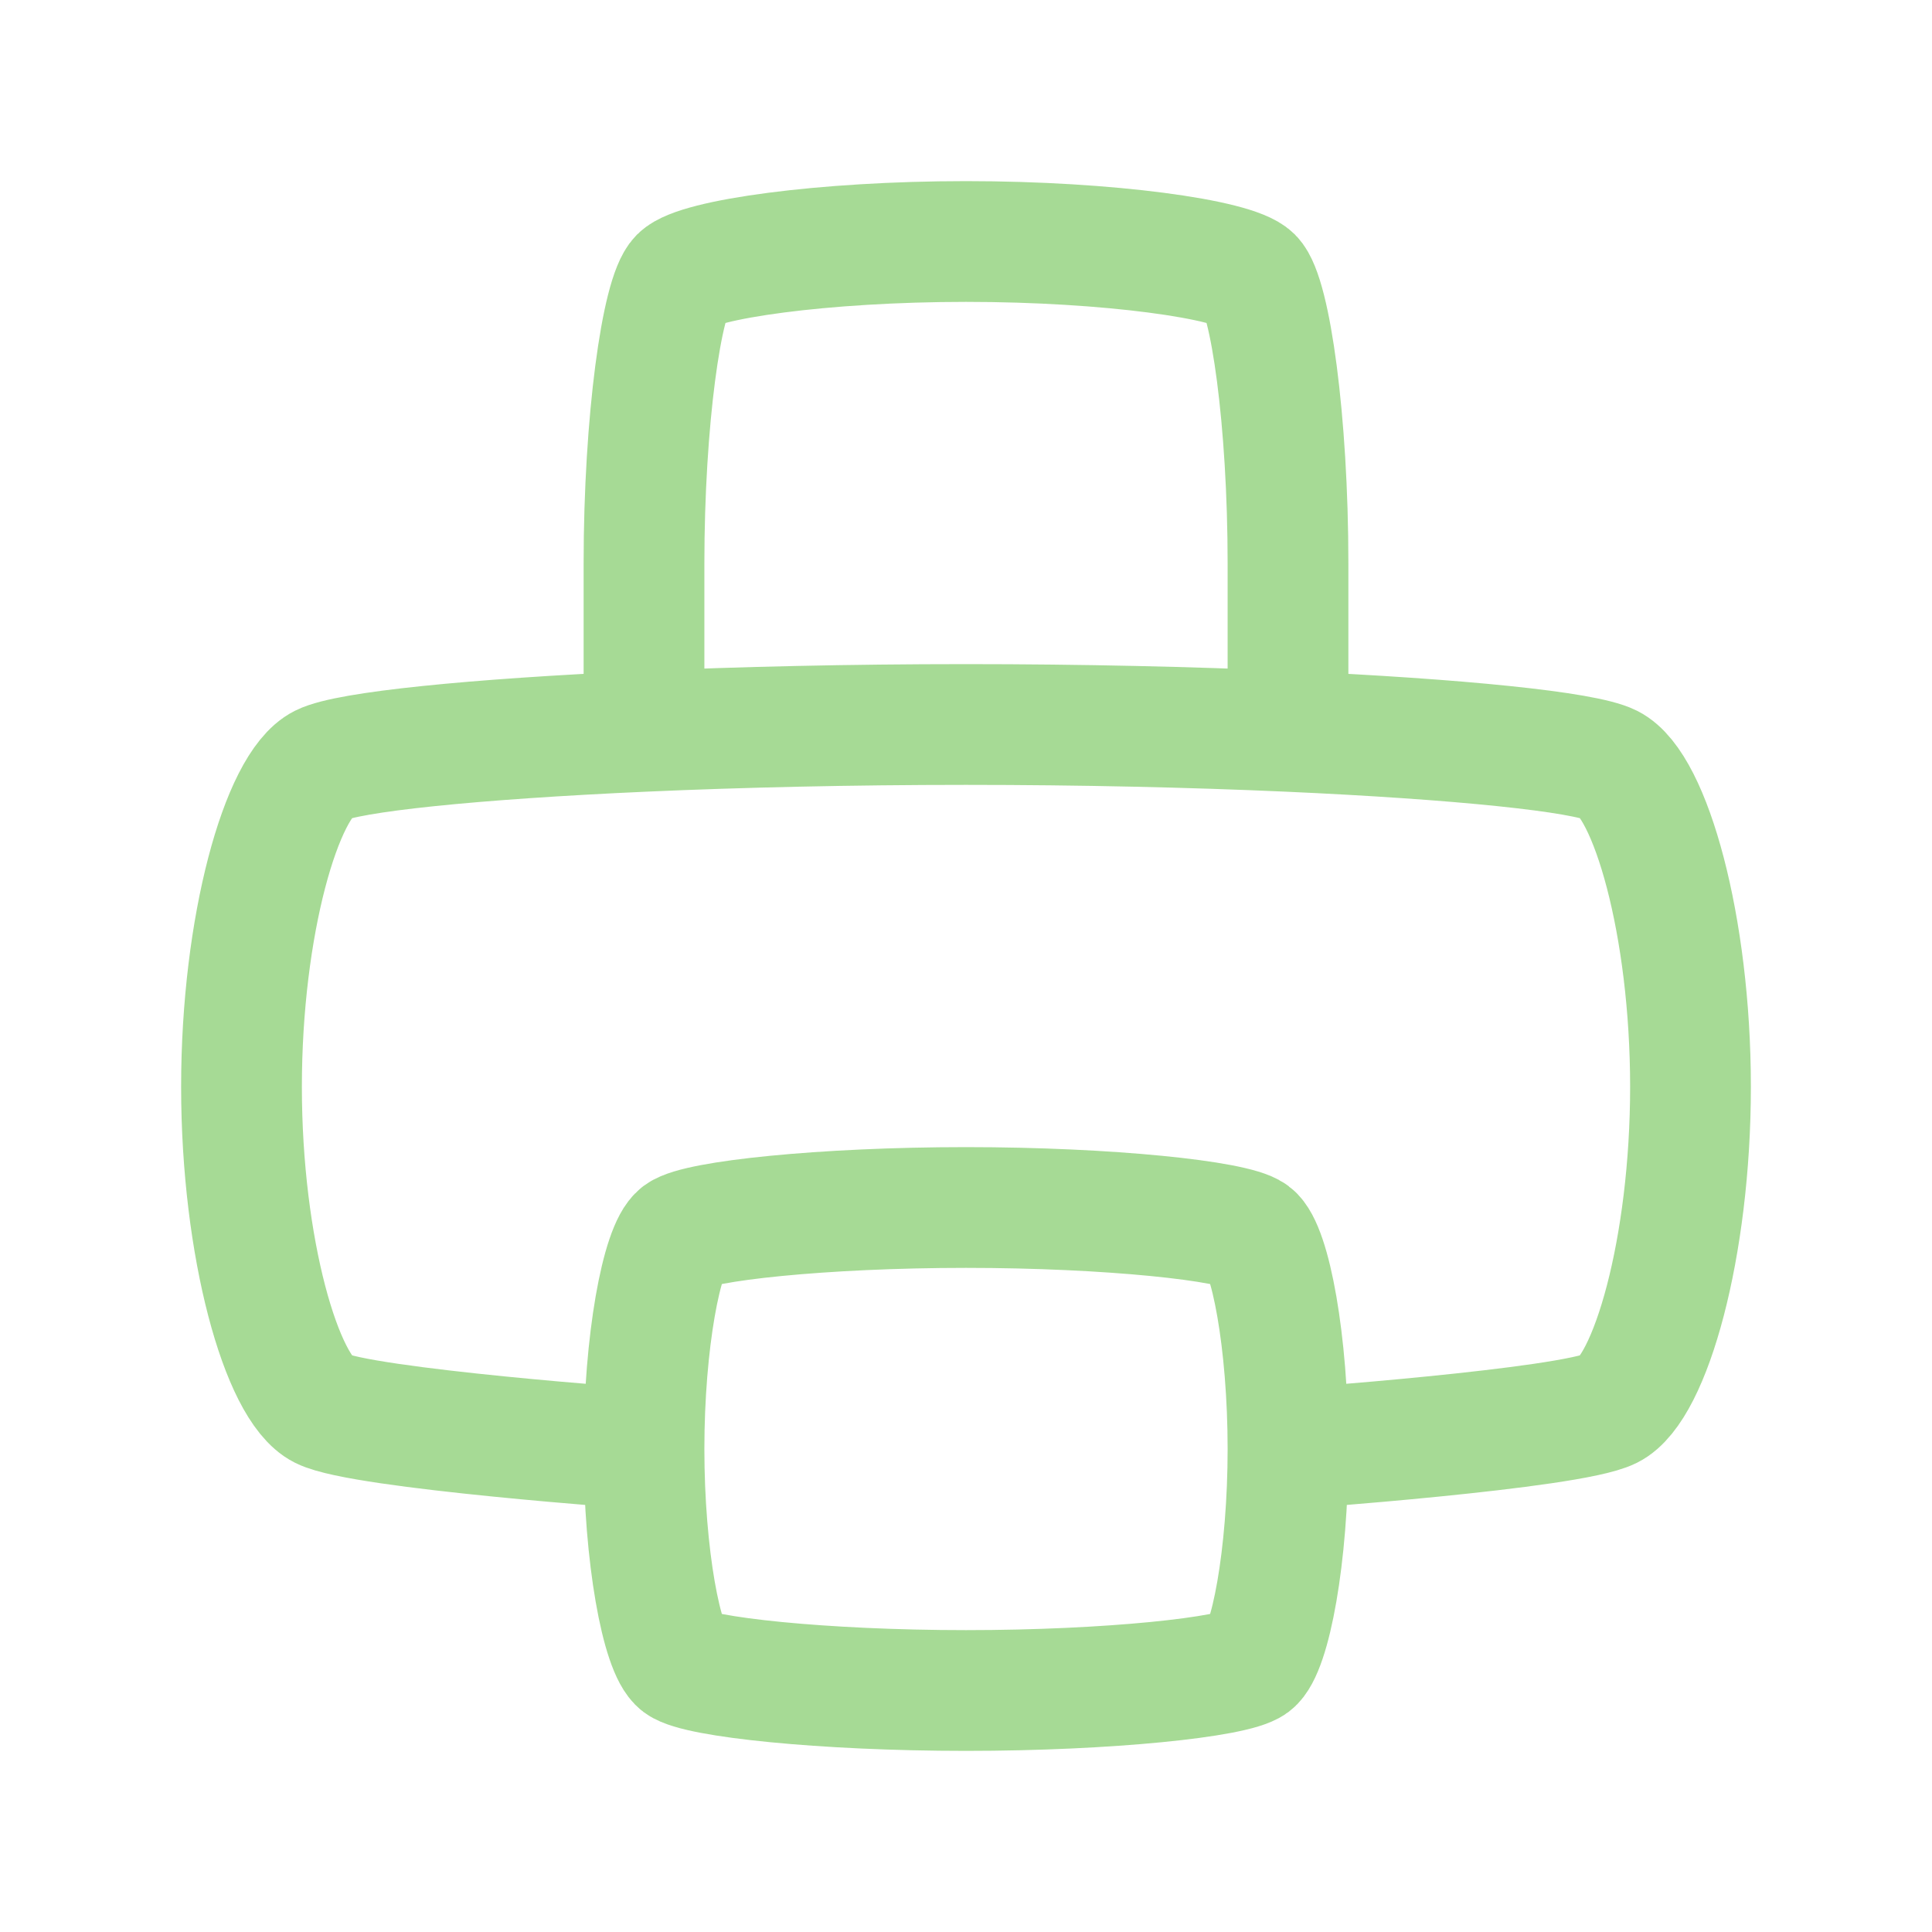
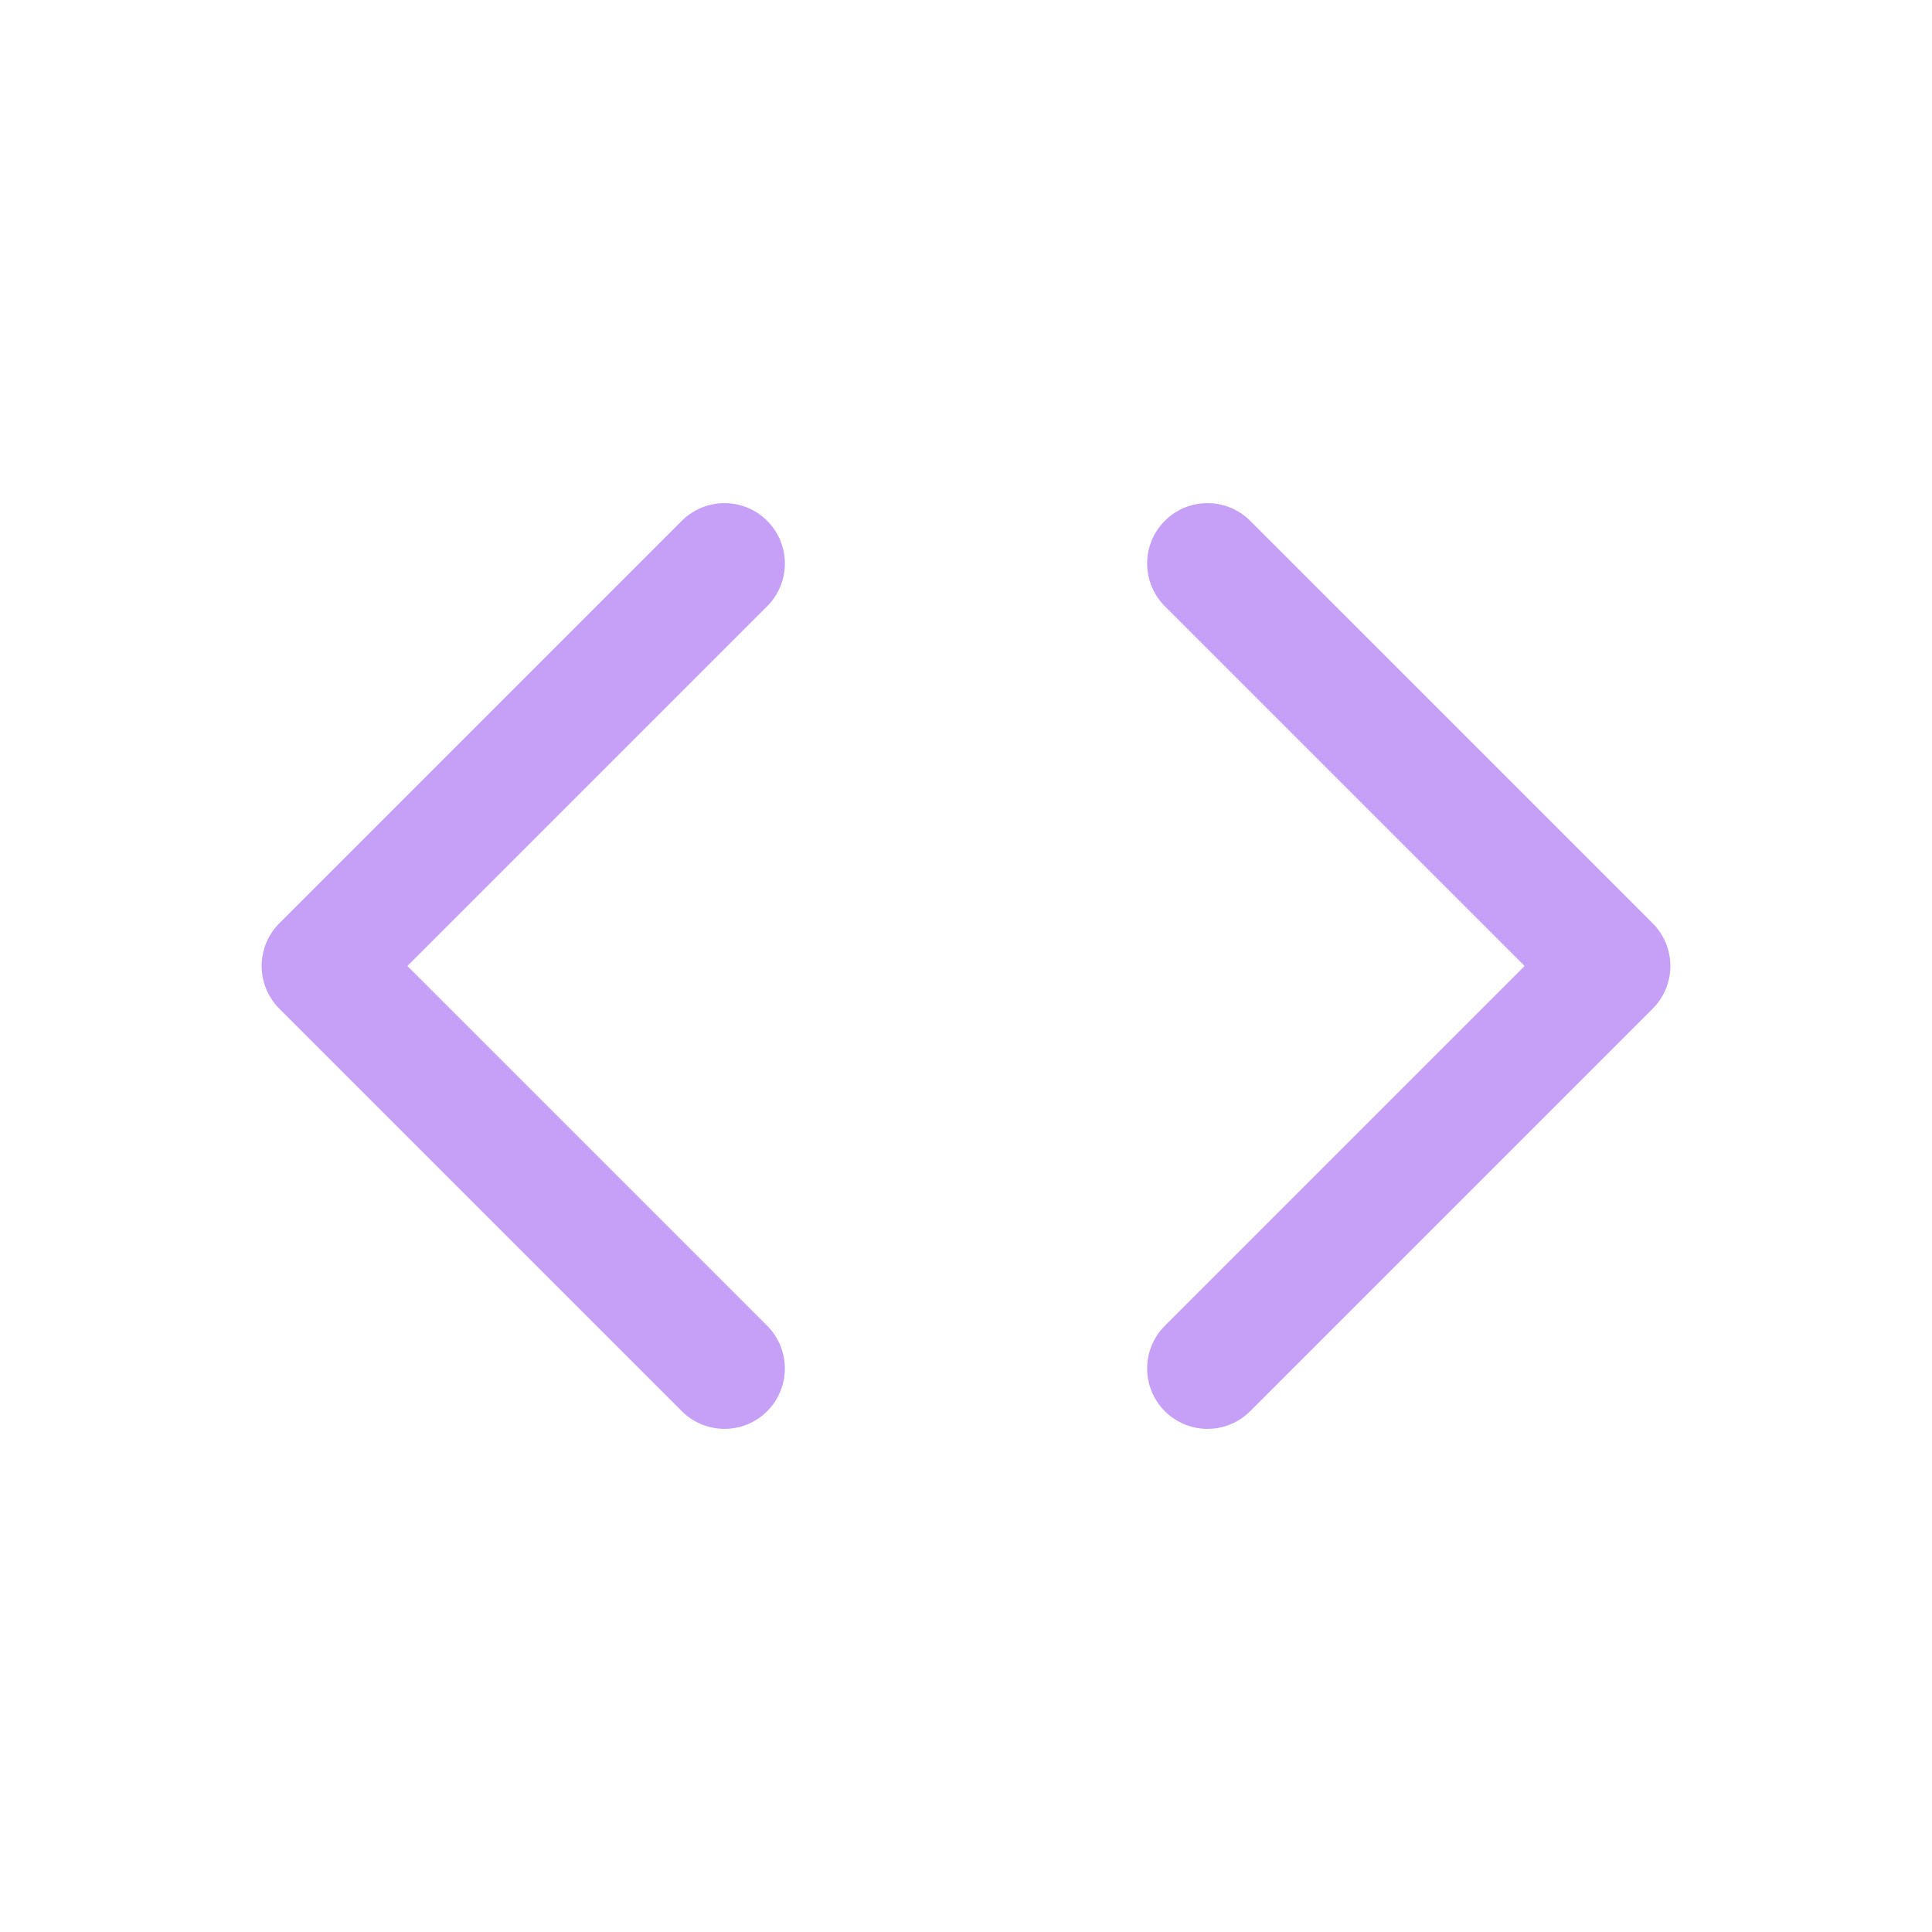
<svg xmlns="http://www.w3.org/2000/svg" width="800px" height="800px" viewBox="0 0 24 24" fill="none">
  <g id="SVGRepo_bgCarrier" stroke-width="0" />
  <g id="SVGRepo_tracerCarrier" stroke-linecap="round" stroke-linejoin="round" />
  <g id="SVGRepo_iconCarrier">
-     <path d="M16 18C16 16.667 15.778 15.5 15.556 15.333C15.333 15.167 13.778 15 12 15C10.222 15 8.667 15.167 8.444 15.333C8.222 15.5 8 16.667 8 18M16 18C16 19.333 15.778 20.5 15.556 20.667C15.333 20.833 13.778 21 12 21C10.222 21 8.667 20.833 8.444 20.667C8.222 20.5 8 19.333 8 18M16 18C16 18 19.5 17.75 20 17.5C20.5 17.25 21 15.5 21 13.5C21 11.5 20.5 9.75 20 9.5C19.68 9.34 18.127 9.18 16 9.085M8 18C8 18 4.5 17.75 4 17.5C3.5 17.25 3 15.5 3 13.5C3 11.5 3.5 9.75 4 9.5C4.32 9.34 5.873 9.18 8 9.085M8 9.085C9.192 9.032 10.564 9 12 9C13.436 9 14.808 9.032 16 9.085M8 9.085V7C8 5.222 8.222 3.667 8.444 3.444C8.667 3.222 10.222 3 12 3C13.778 3 15.333 3.222 15.556 3.444C15.778 3.667 16 5.222 16 7V9.085" stroke="#a6da95" stroke-width="1.5" stroke-linecap="round" stroke-linejoin="round" />
+     <path d="M15 17L20 12L15 7M9 7L4 12L9 17" stroke="#c6a0f6" stroke-width="1.5" stroke-linecap="round" stroke-linejoin="round" />
  </g>
</svg>
